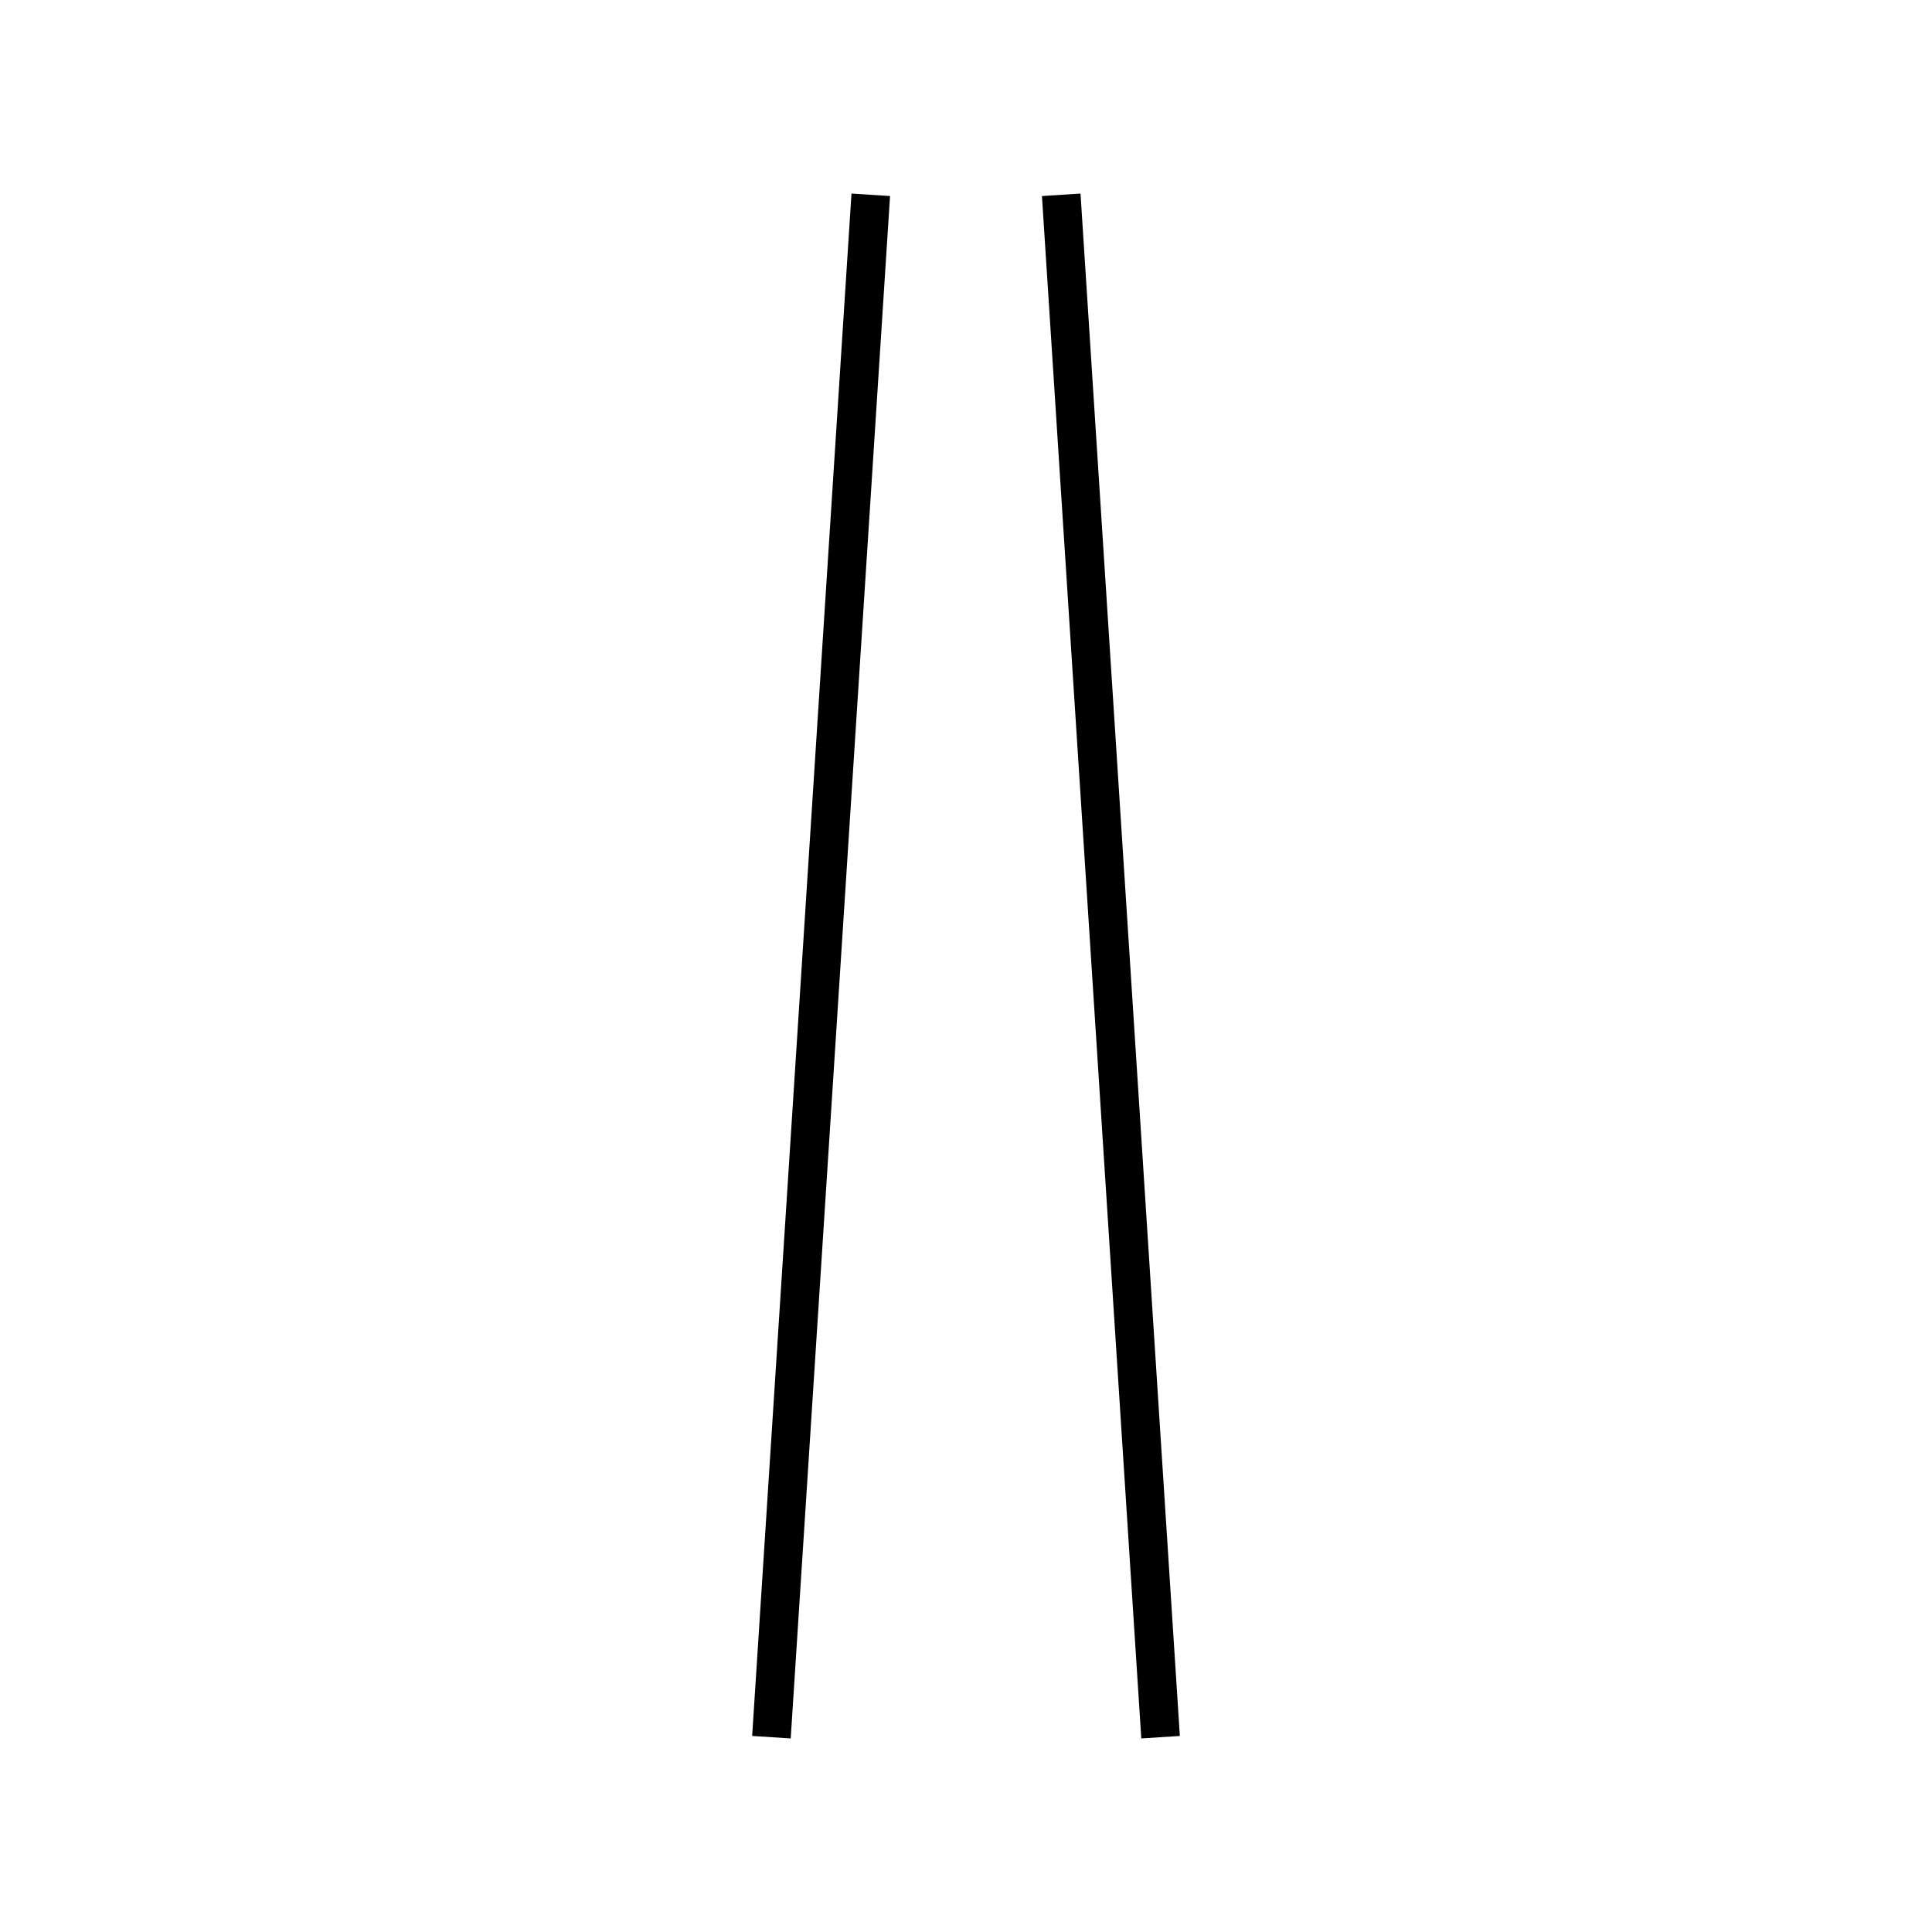
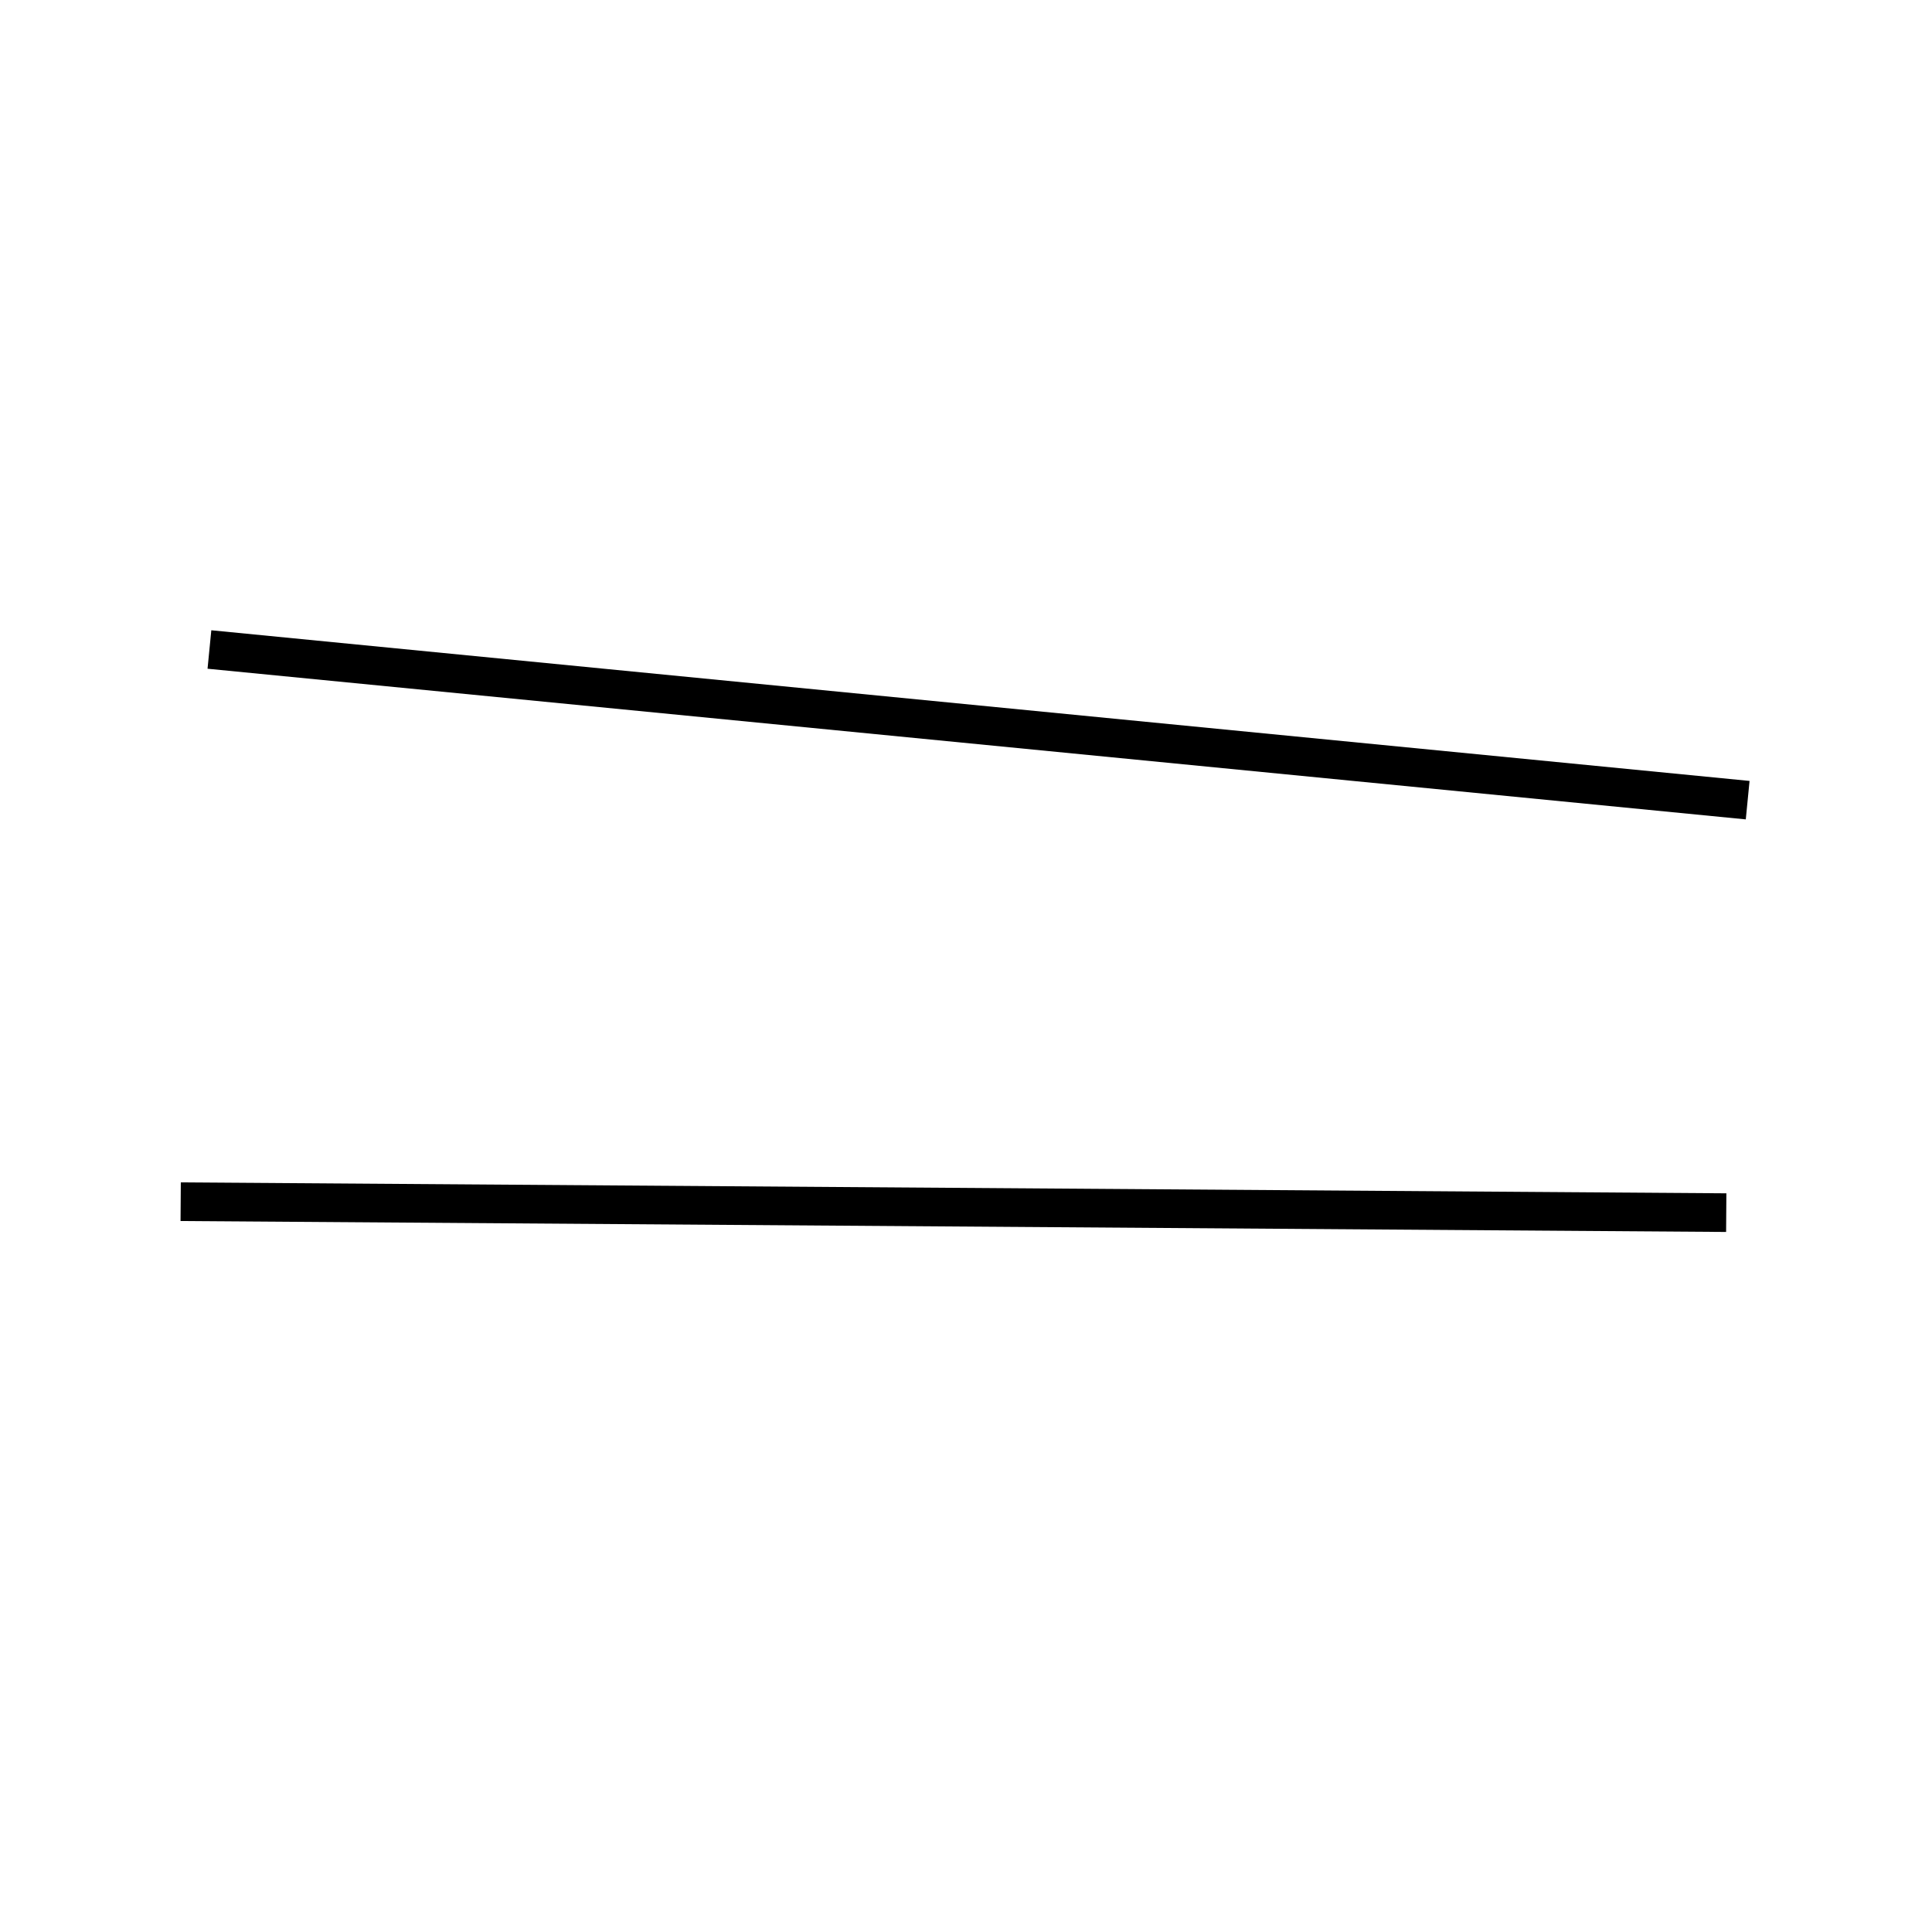
<svg xmlns="http://www.w3.org/2000/svg" height="100" width="100">
  <rect stroke-width="5" stroke="#ffffff" fill="#ffffff" height="100" width="100" y="0" x="0" />
-   <line x1="45.071" y1="10.083" x2="39.929" y2="89.917" stroke-width="2" stroke="black" />
-   <line x1="54.929" y1="10.083" x2="60.071" y2="89.917" stroke-width="2" stroke="black" />
+   <line x1="90.459" y1="41.416" x2="10.84" y2="33.618" stroke-width="2" stroke="black" />
+   <line x1="89.35" y1="62.766" x2="9.352" y2="62.2" stroke-width="2" stroke="black" />
</svg>
